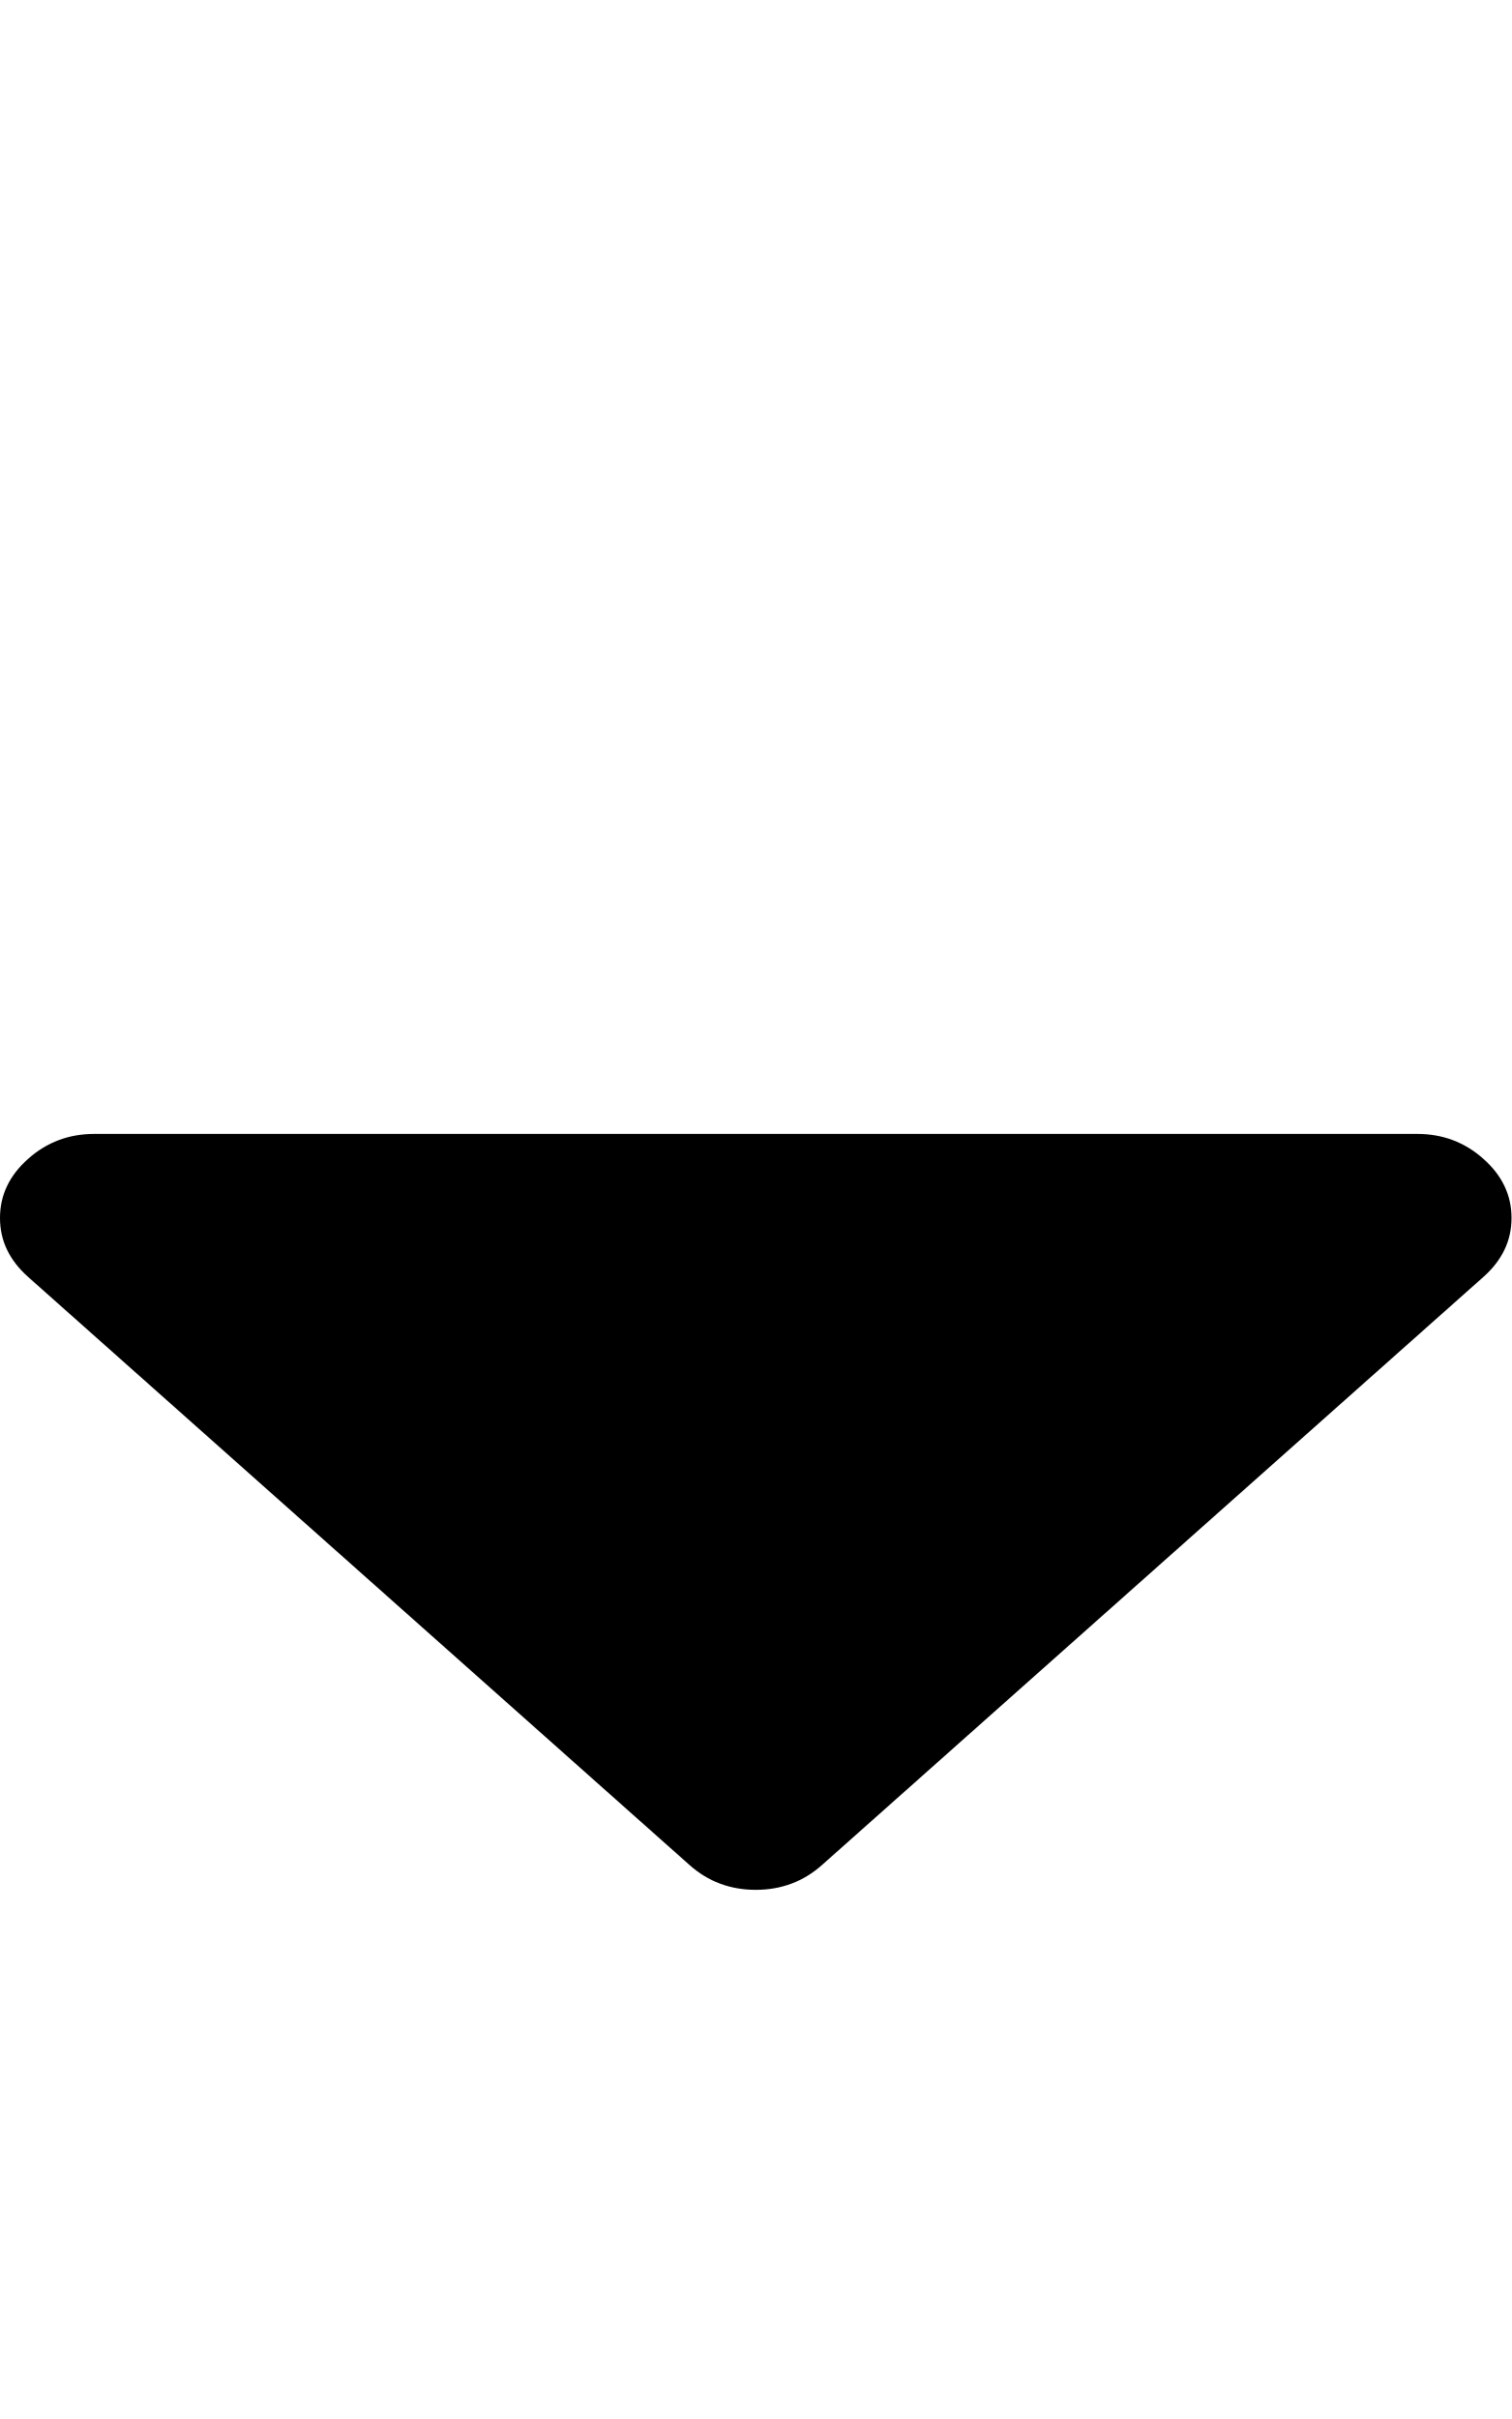
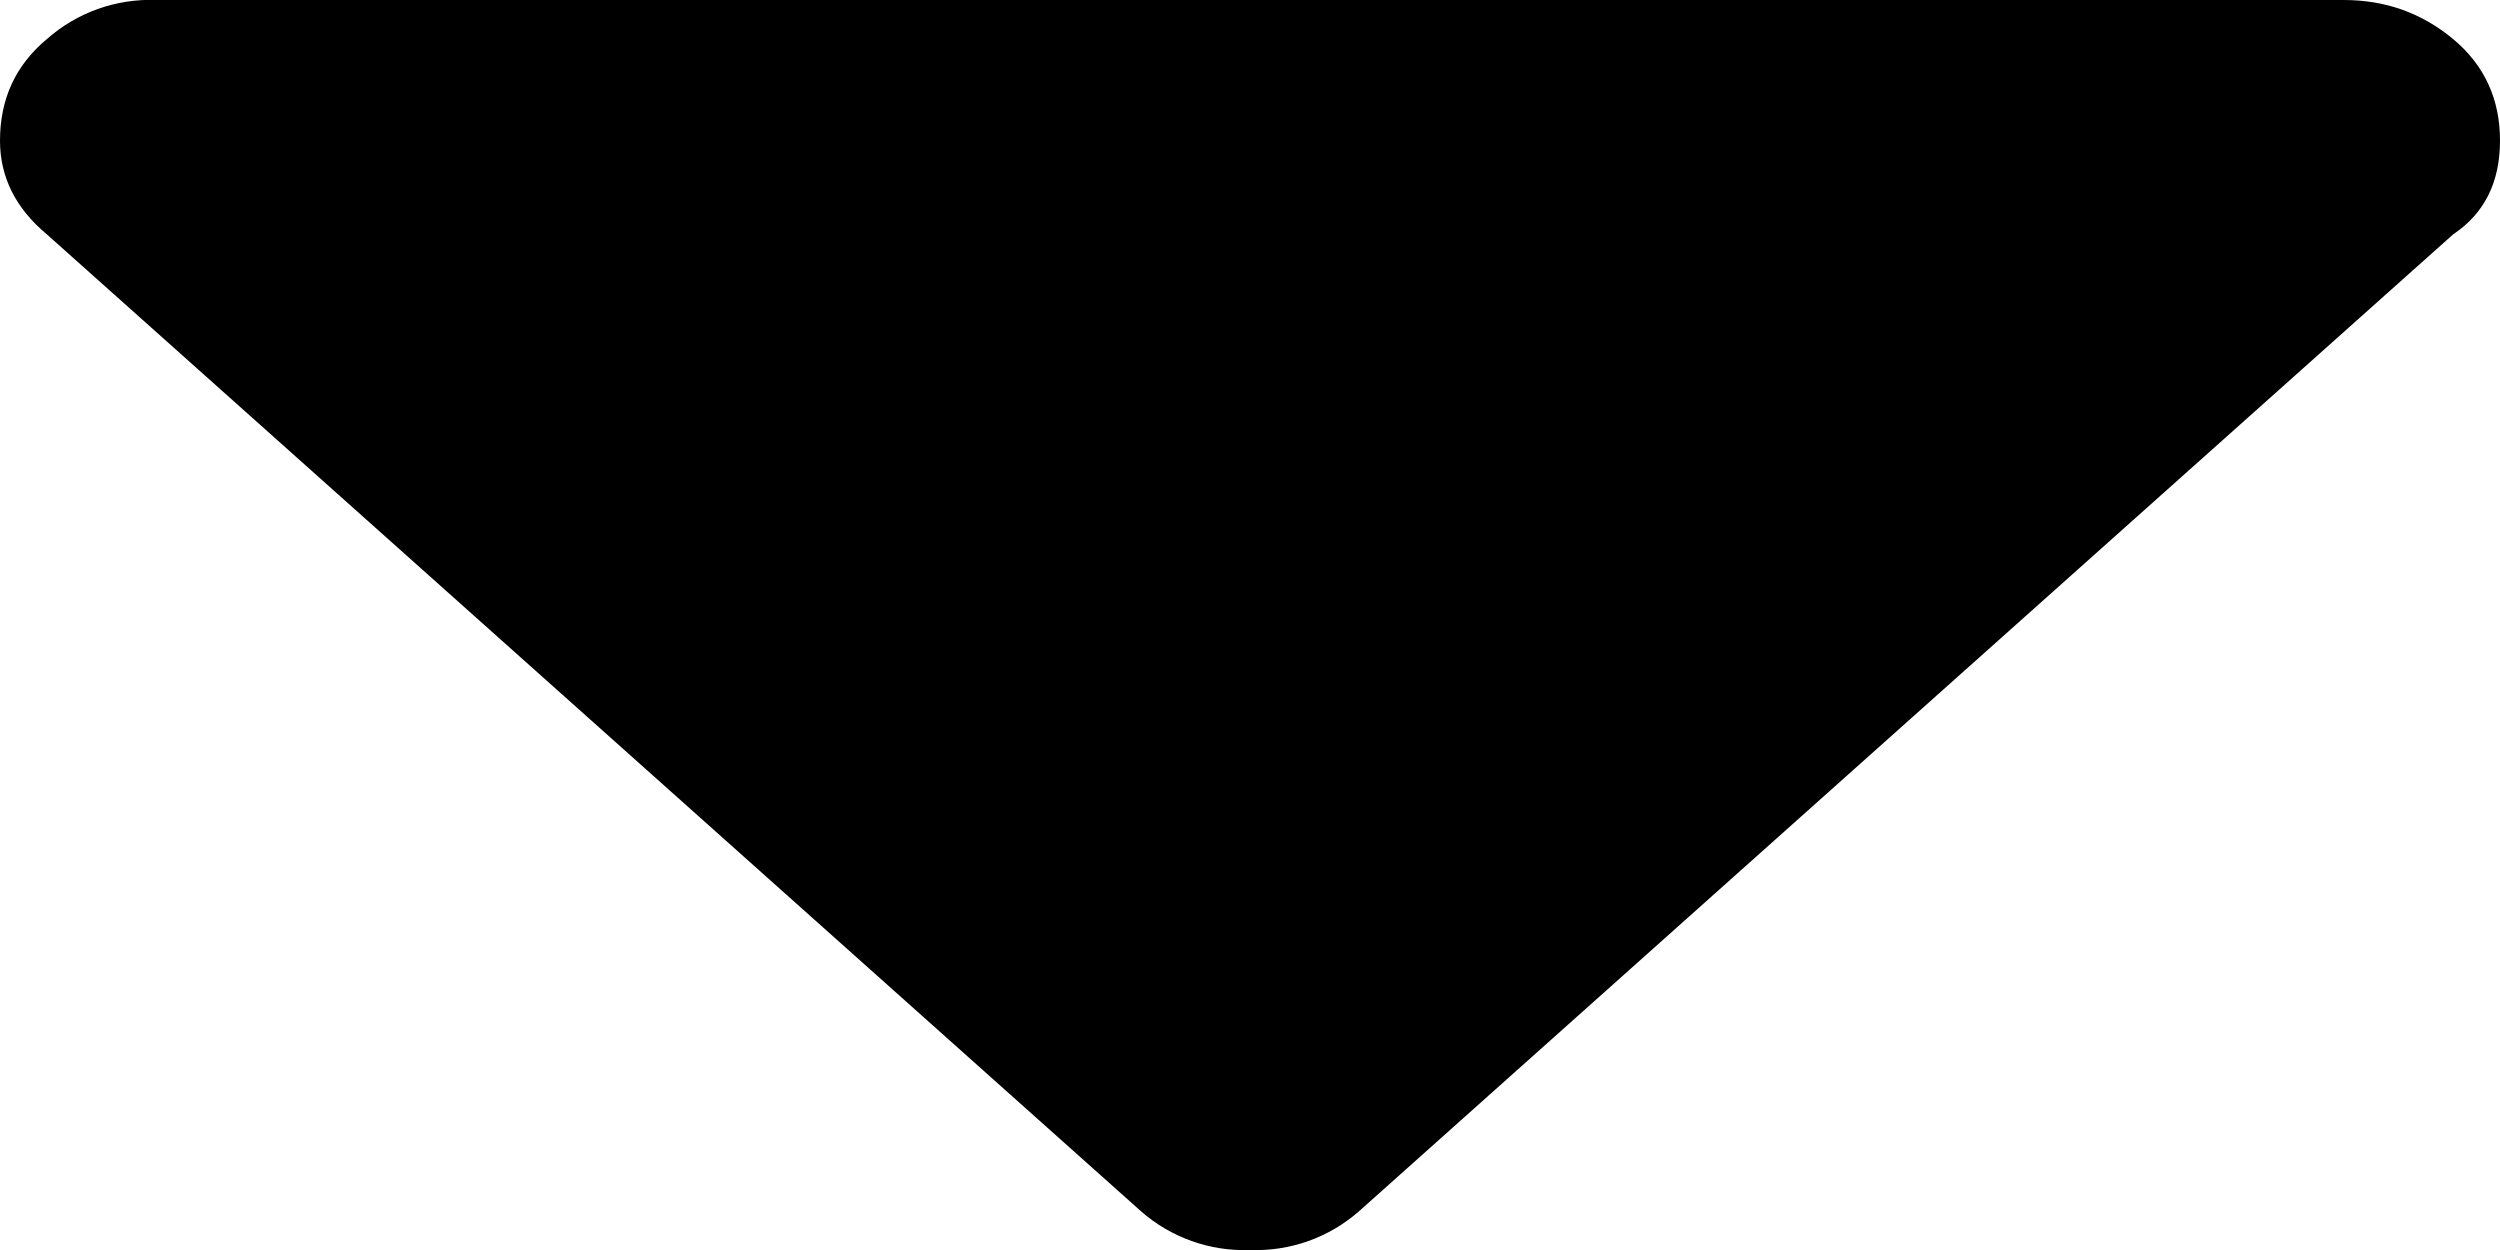
- <svg xmlns="http://www.w3.org/2000/svg" version="1.1" x="0" y="0" width="10" height="16" viewBox="0, 0, 10, 16">
-   <g id="Background">
-     <rect x="0" y="0" width="10" height="16" fill="#000000" fill-opacity="0" />
-   </g>
-   <g id="Background" />
-   <g id="Layer_1">
-     <path d="M10,8.056 Q10,8.281 9.814,8.446 L5.439,12.335 Q5.254,12.5 5,12.5 Q4.746,12.5 4.561,12.335 L0.186,8.446 Q0,8.281 0,8.056 Q0,7.83 0.186,7.665 Q0.371,7.5 0.625,7.5 L9.375,7.5 Q9.629,7.5 9.814,7.665 Q10,7.83 10,8.056 z" fill="#000000" />
-   </g>
+ <svg xmlns="http://www.w3.org/2000/svg" viewBox="0 0 32 16">
+   <path d="M32 1.8q0 .8-.6 1.2l-14 12.5a2 2 0 0 1-1.4.5 2 2 0 0 1-1.4-.5L.6 3Q0 2.5 0 1.8 0 1 .6.5A2 2 0 0 1 2 0h28q.8 0 1.4.5t.6 1.3" fill-rule="evenodd" />
</svg>
